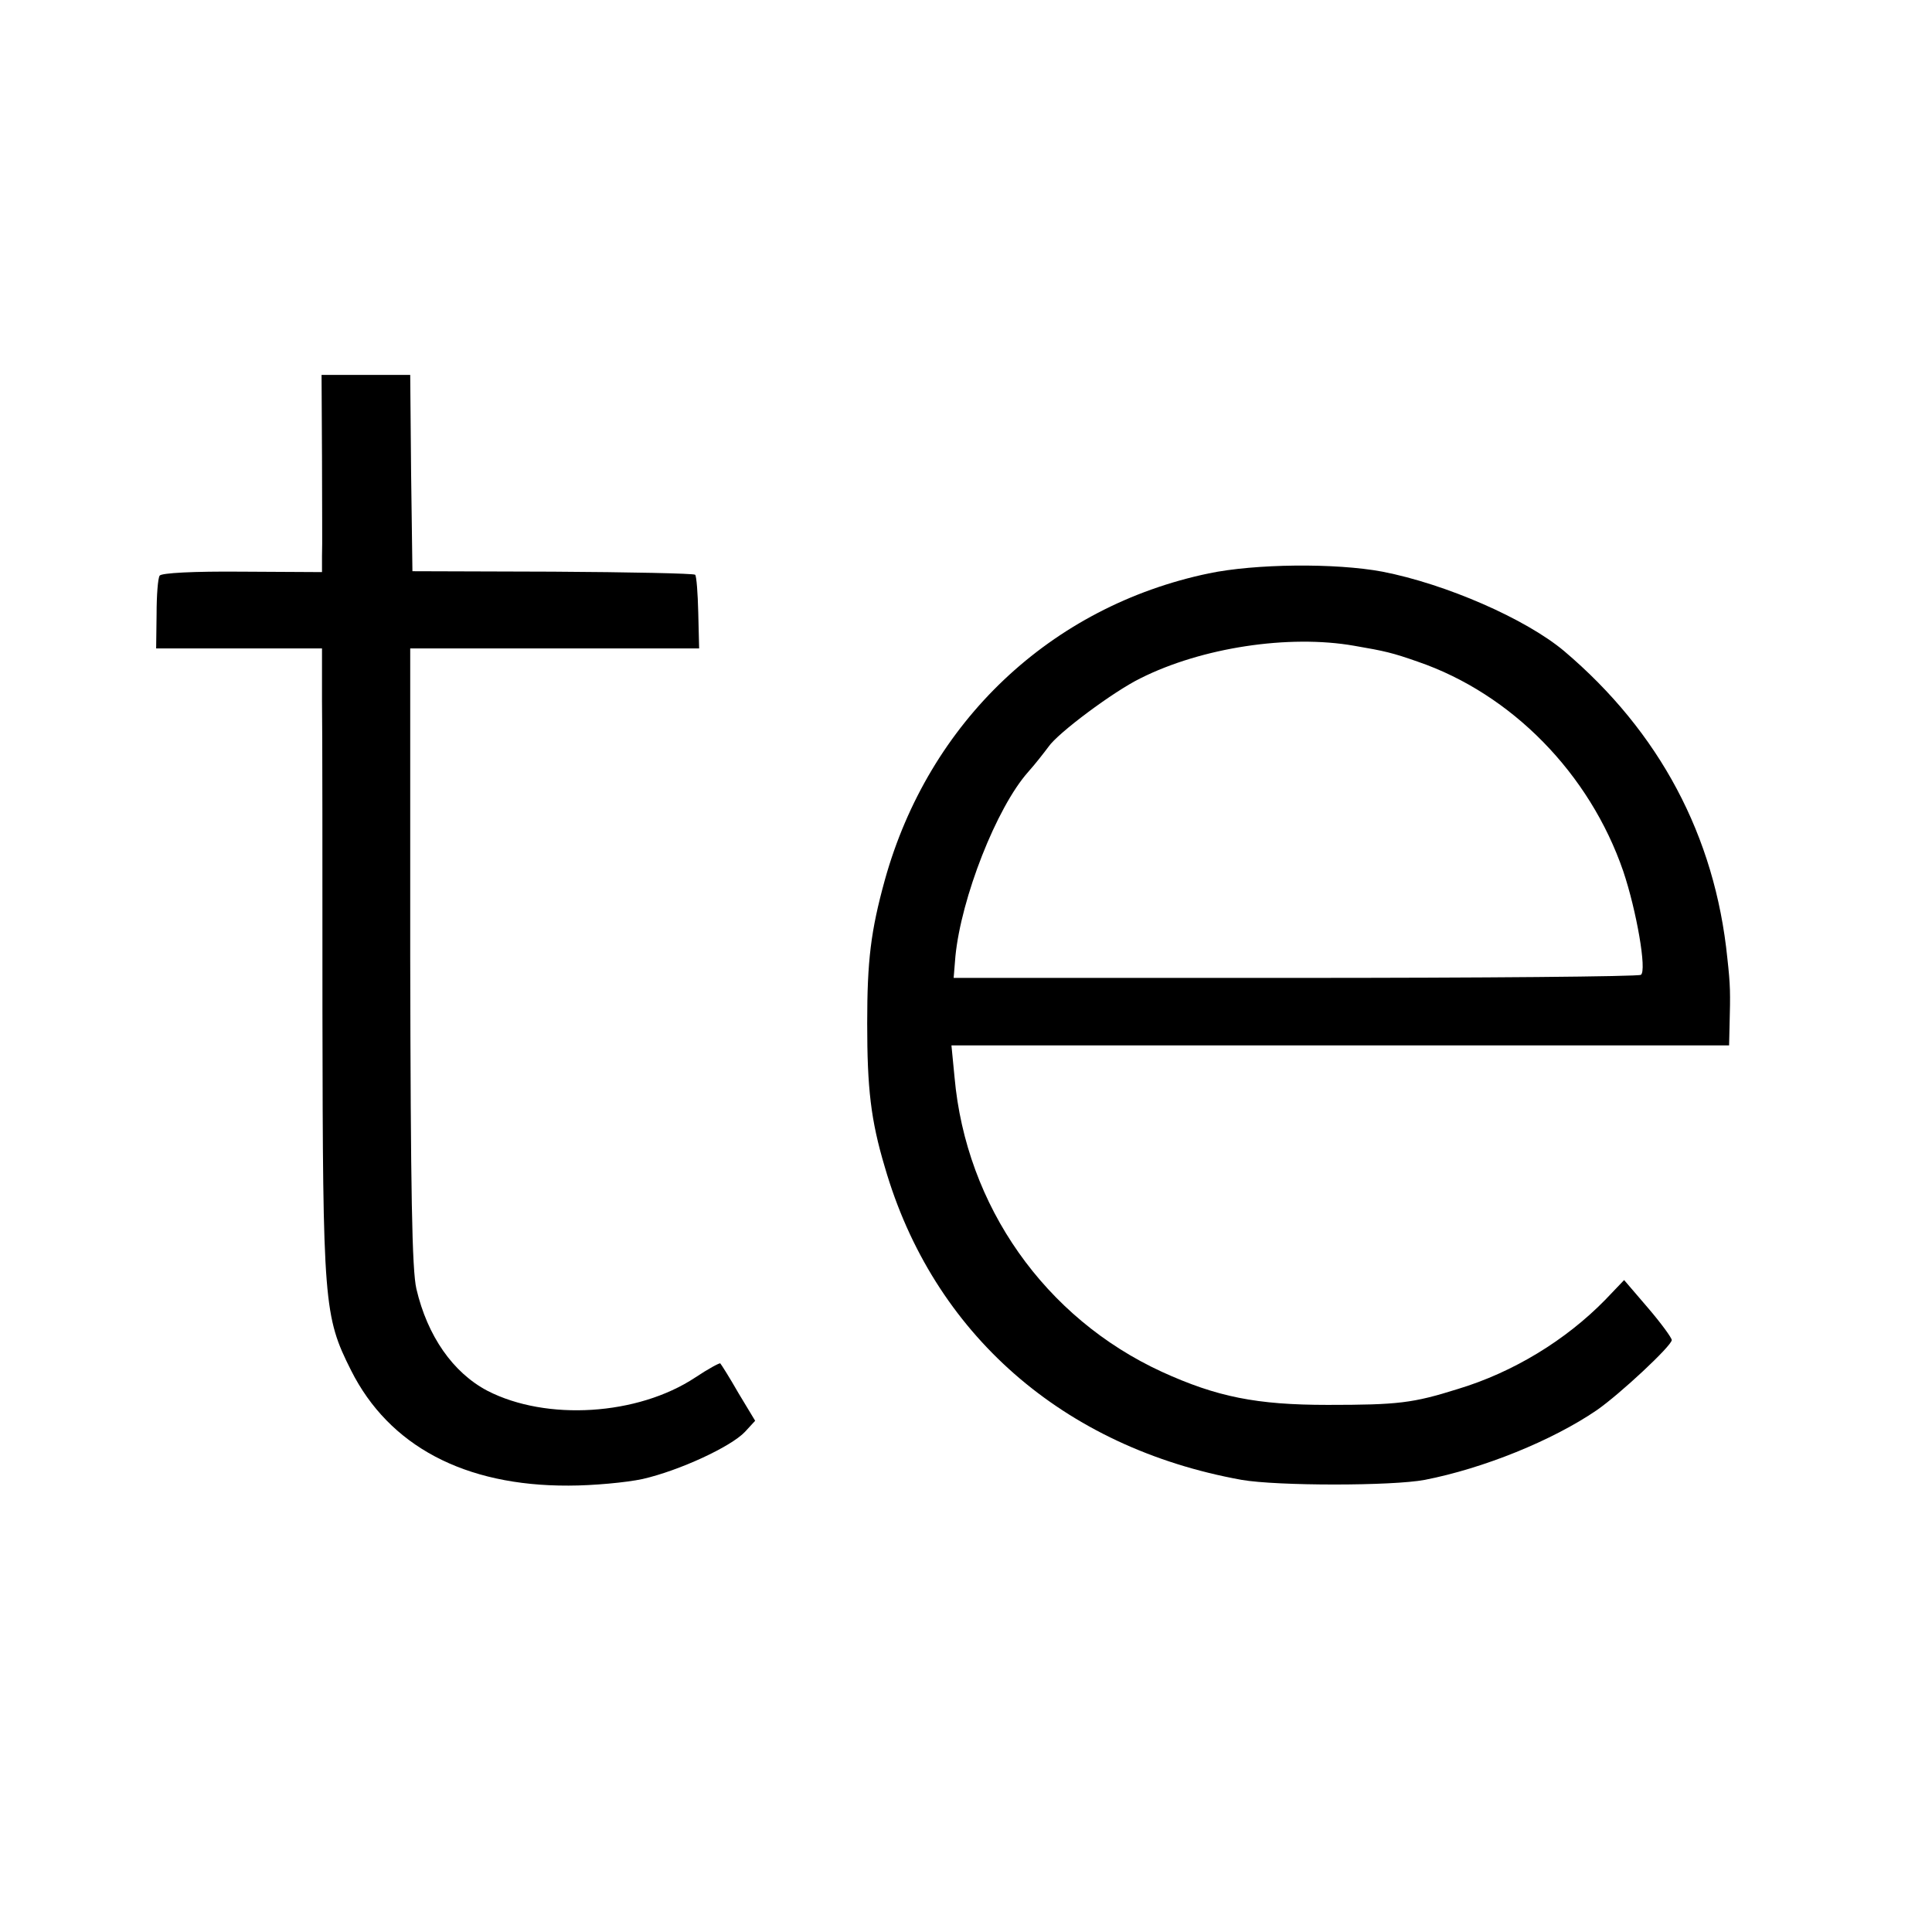
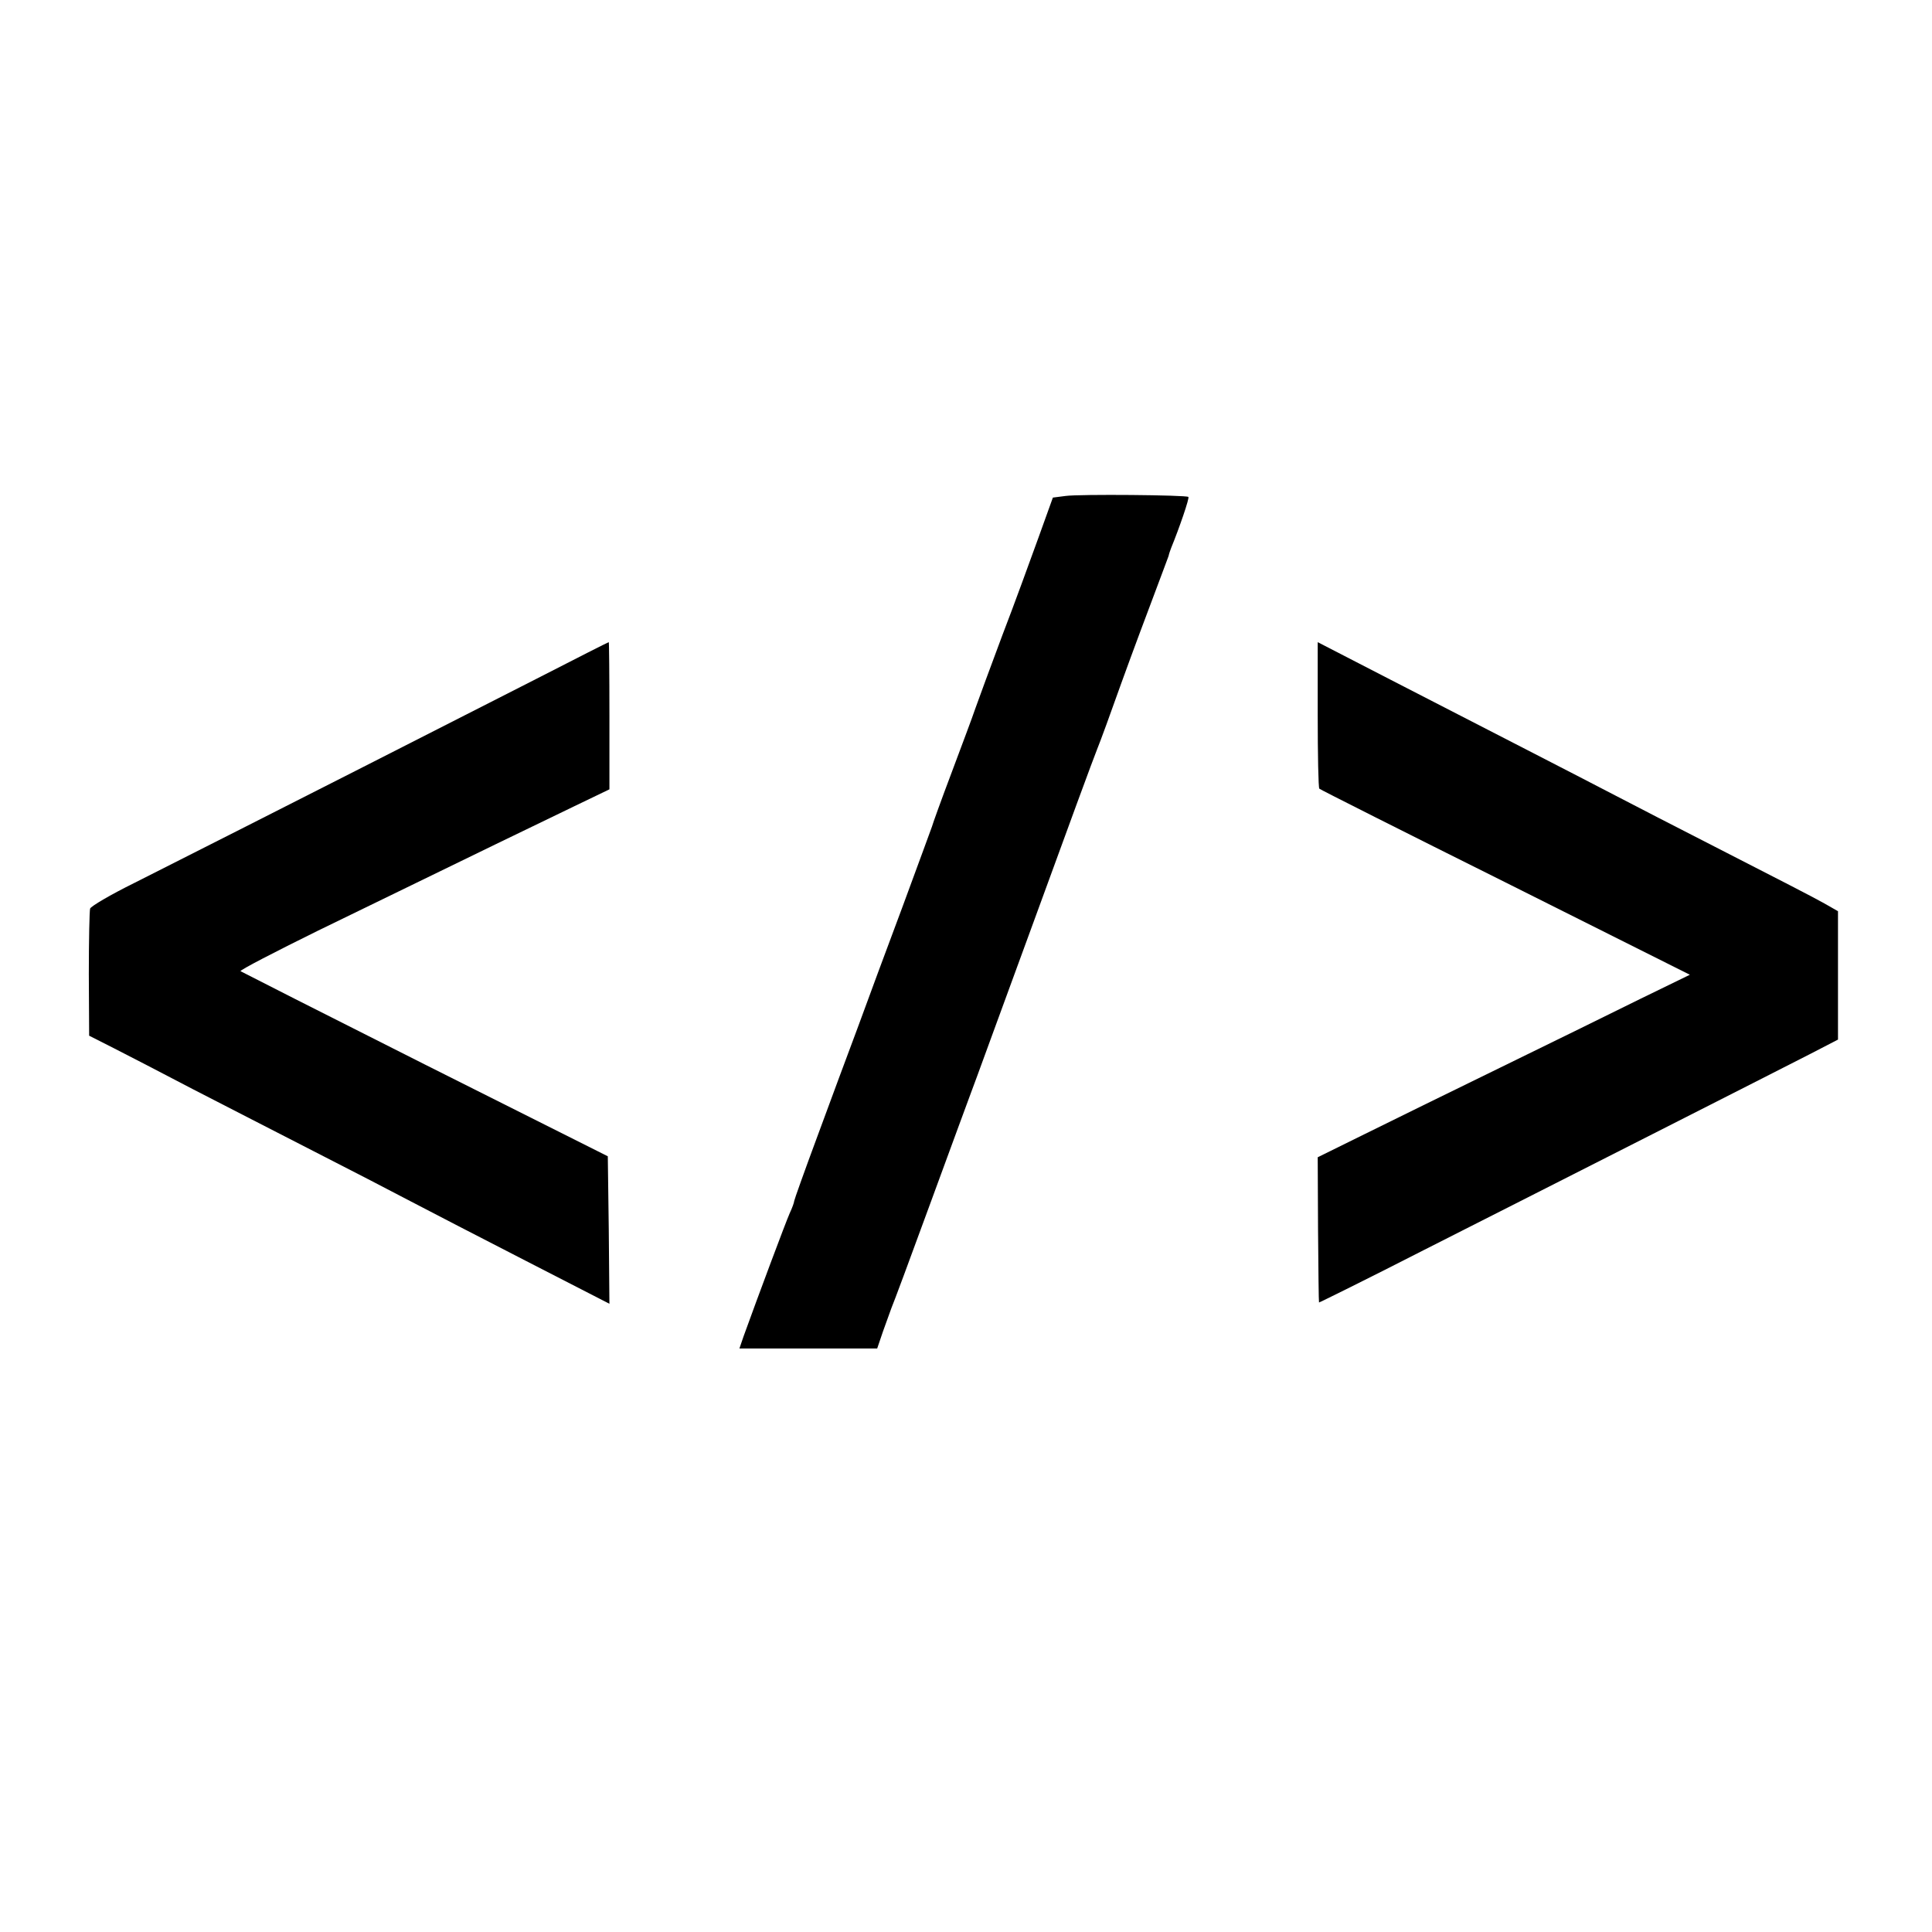
- <svg xmlns="http://www.w3.org/2000/svg" version="1.0" width="438pt" height="438pt" viewBox="0 0 438 438" preserveAspectRatio="xMidYMid meet">
-   <g transform="translate(0,438) scale(0.1,-0.1)" fill="#000000" stroke="none">
-     <path d="M730 3343 c0 -104 1 -204 0 -224 l0 -36 -181 1 c-111 1 -183 -3 -187 -9 -4 -5 -7 -45 -7 -87 l-1 -78 188 0 188 0 0 -117 c1 -65 1 -383 1 -708 1 -660 3 -689 65 -812 86 -171 257 -262 493 -261 55 0 131 7 168 15 83 19 200 73 232 107 l23 25 -38 63 c-20 35 -39 65 -41 67 -1 2 -27 -12 -57 -32 -130 -86 -337 -99 -471 -30 -78 41 -136 124 -161 231 -10 43 -13 217 -14 754 l0 698 327 0 328 0 -2 81 c-1 44 -4 83 -7 86 -3 3 -148 6 -323 7 l-318 1 -3 223 -2 222 -101 0 -100 0 1 -187z" />
-     <path d="M2740 3080 c-358 -75 -634 -336 -734 -695 -32 -116 -40 -183 -40 -325 0 -147 8 -219 40 -326 109 -377 404 -636 809 -709 81 -14 341 -14 415 0 133 26 289 89 390 158 52 36 170 146 170 159 0 5 -24 38 -54 73 l-54 63 -43 -45 c-89 -91 -208 -164 -334 -202 -102 -32 -135 -36 -295 -36 -161 0 -251 18 -376 75 -265 122 -444 376 -470 668 l-7 72 882 0 881 0 1 43 c2 77 2 92 -5 155 -28 277 -154 513 -370 696 -87 73 -268 152 -412 180 -107 20 -289 18 -394 -4z m330 -164 c70 -12 87 -16 144 -36 213 -73 390 -254 466 -475 30 -89 54 -226 40 -235 -6 -4 -359 -7 -785 -7 l-773 0 4 49 c13 132 93 337 165 418 17 19 37 45 46 57 21 31 147 125 208 155 139 70 337 100 485 74z" />
+ <svg xmlns="http://www.w3.org/2000/svg" version="1.0" width="596pt" height="596pt" viewBox="0 0 596 596" preserveAspectRatio="xMidYMid meet">
+   <g transform="translate(0,596) scale(0.1,-0.1)" fill="#000000" stroke="none">
+     <path d="M3287 4430 l-39 -5 -45 -125 c-25 -69 -74 -204 -111 -300 -36 -96 -73 -197 -83 -225 -9 -27 -43 -117 -74 -200 -31 -82 -58 -157 -60 -165 -3 -8 -43 -118 -90 -245 -47 -126 -110 -295 -139 -375 -30 -80 -86 -231 -125 -337 -39 -105 -71 -195 -71 -198 0 -4 -6 -21 -14 -38 -12 -27 -98 -257 -142 -379 l-13 -38 212 0 213 0 18 53 c10 28 22 61 26 72 5 11 59 156 120 323 61 166 117 319 125 340 8 20 95 260 195 532 99 272 187 511 195 530 8 19 42 112 75 205 34 94 80 217 102 275 22 58 41 110 43 115 1 6 5 17 8 25 25 61 57 154 53 157 -5 6 -337 9 -379 3z" />
+     <path d="M1655 3866 c-190 -97 -819 -417 -1241 -630 -73 -36 -134 -72 -136 -79 -2 -6 -4 -97 -4 -202 l1 -190 75 -38 c41 -21 152 -78 245 -127 94 -48 260 -134 370 -190 110 -56 245 -126 300 -155 55 -29 216 -112 358 -185 l257 -132 -2 228 -3 227 -564 283 c-310 156 -566 286 -569 288 -3 3 105 59 239 125 505 246 687 334 791 384 l108 52 0 228 c0 125 -1 227 -2 226 -2 0 -102 -51 -223 -113z" />
+     <path d="M4065 3755 c0 -123 2 -226 5 -228 3 -3 261 -133 574 -289 l569 -285 -154 -75 c-85 -42 -278 -137 -430 -211 -152 -74 -341 -167 -420 -206 l-144 -71 1 -222 c1 -123 2 -224 3 -226 0 -1 146 71 324 162 177 90 498 252 712 361 215 109 429 218 478 243 l87 45 0 198 0 198 -42 24 c-24 14 -160 84 -303 157 -143 73 -296 152 -340 175 -44 23 -168 87 -275 142 -107 55 -296 152 -420 216 l-225 116 0 -224z" />
  </g>
</svg>
